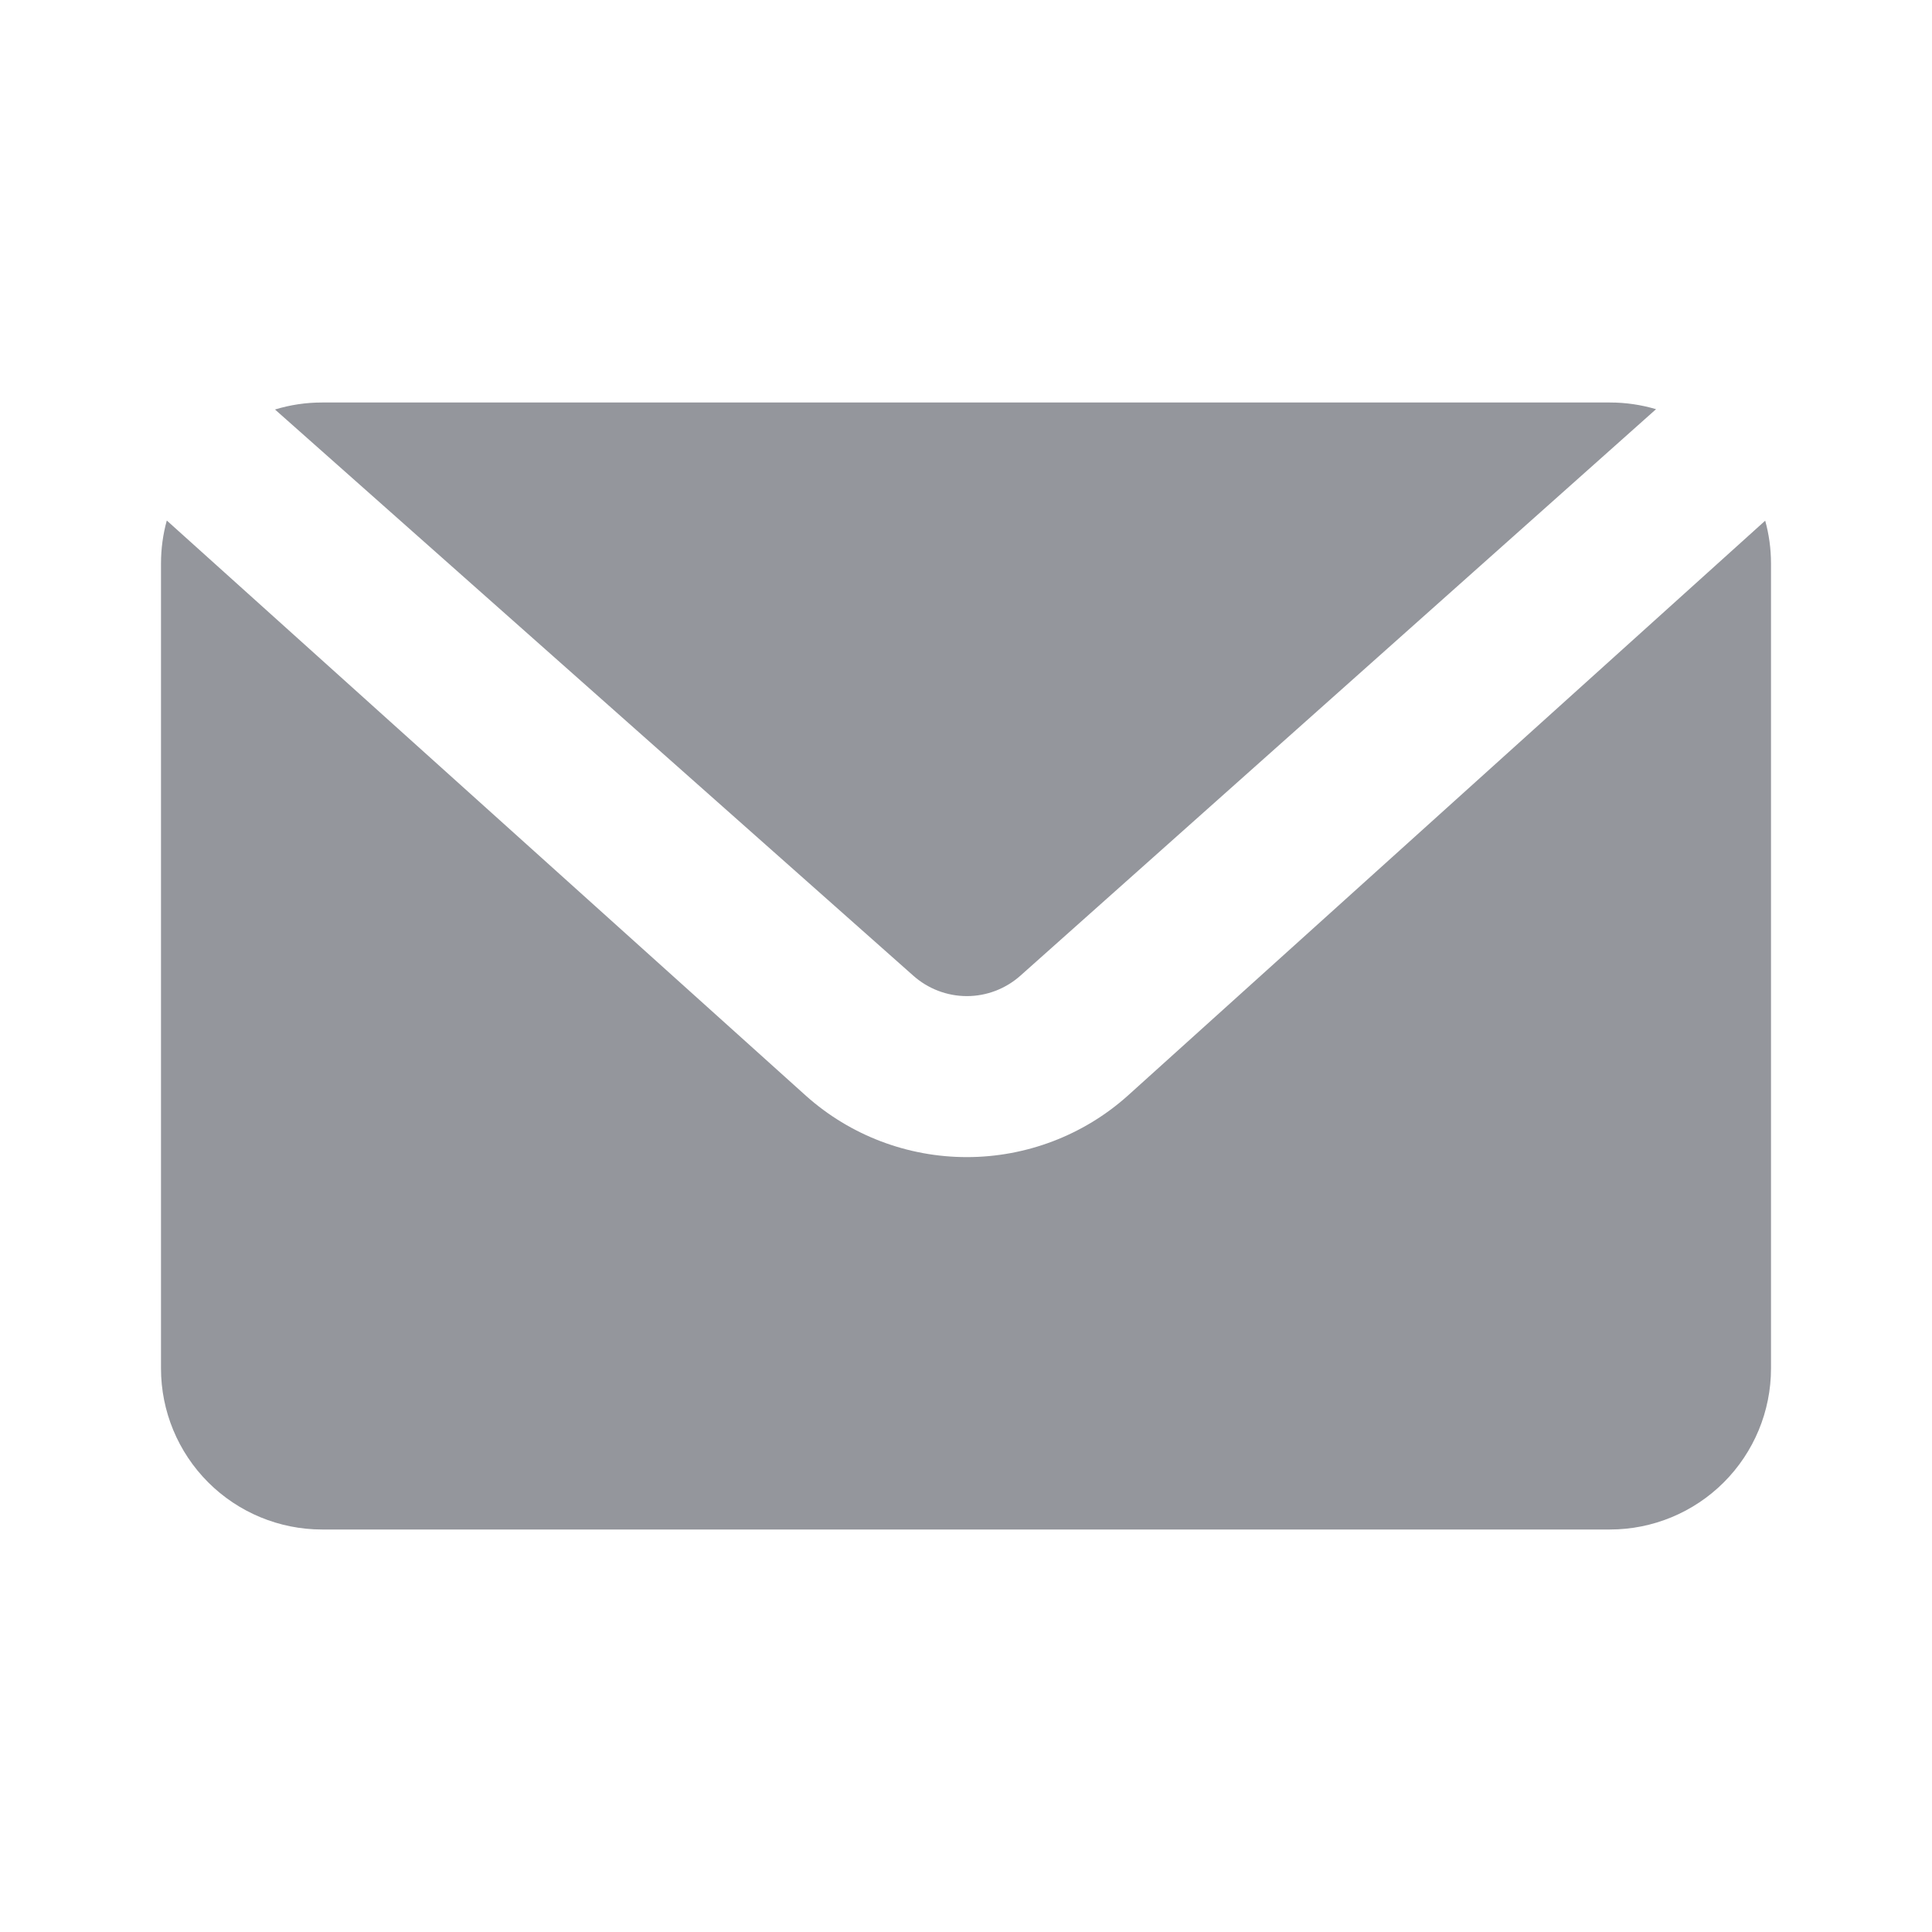
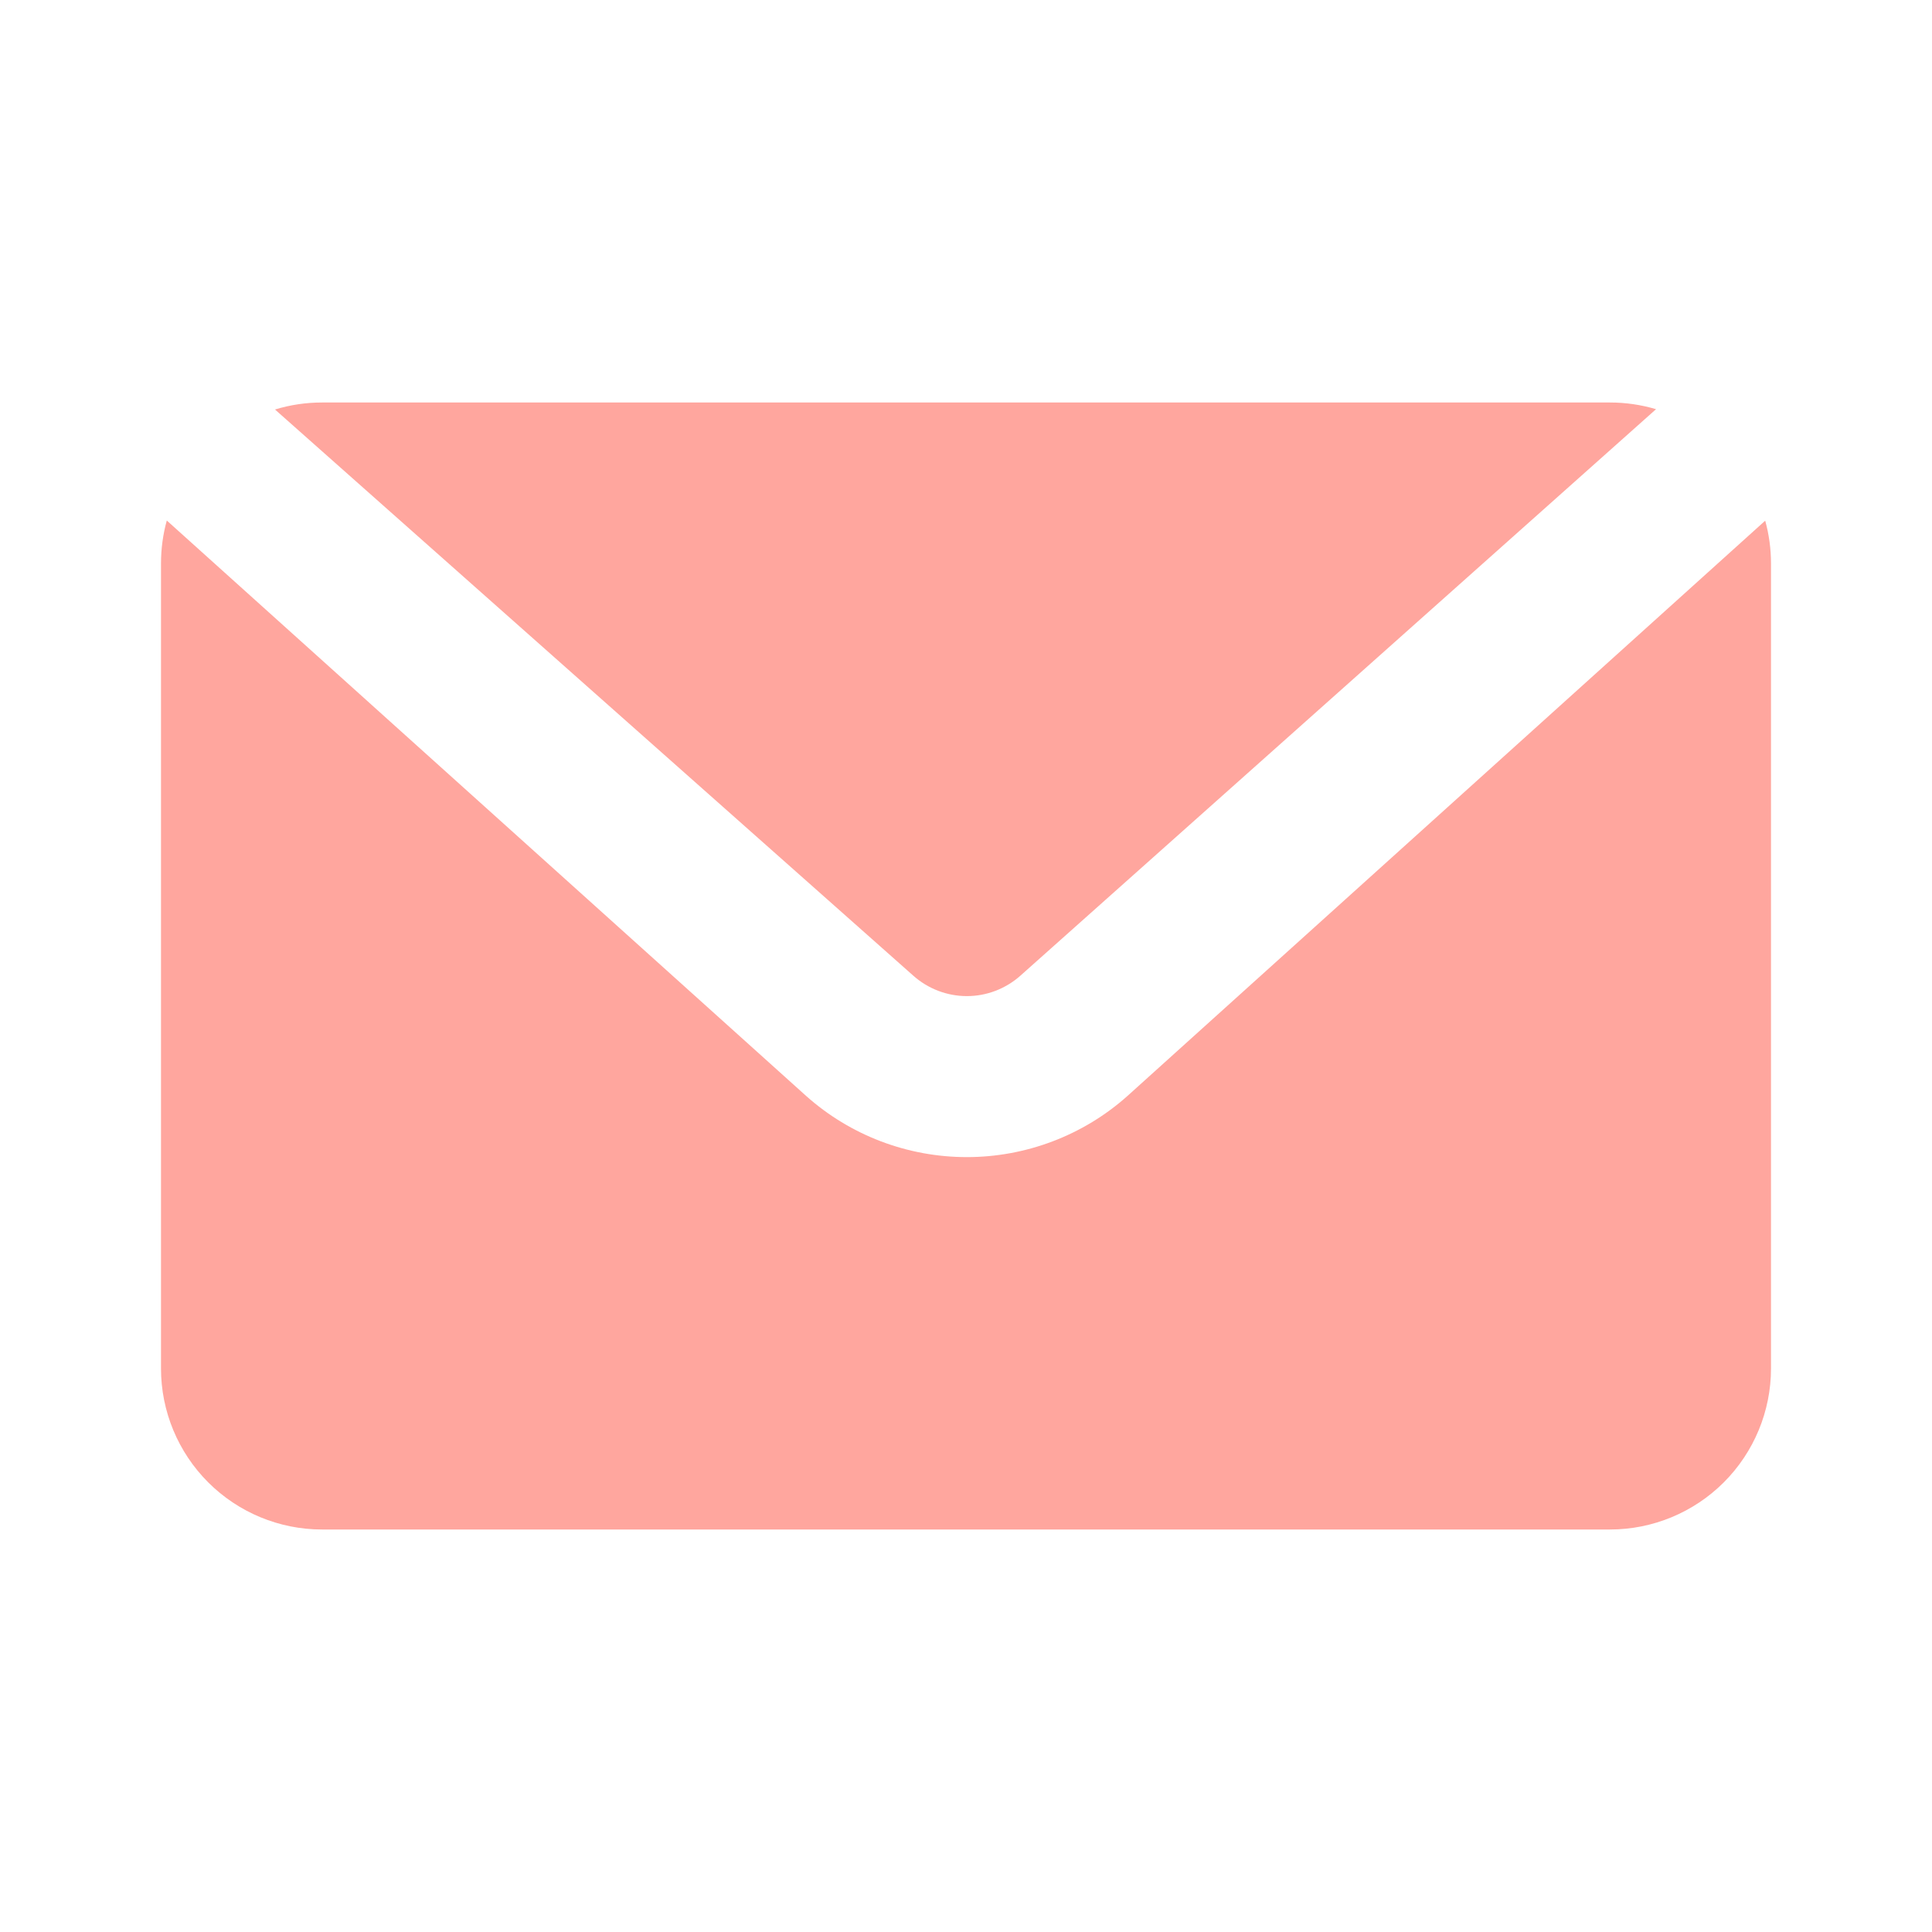
<svg xmlns="http://www.w3.org/2000/svg" width="24" height="24" viewBox="0 0 24 24" fill="none">
-   <path d="M20.572 5.083L12.676 12.12C12.493 12.283 12.256 12.374 12.011 12.374C11.765 12.374 11.528 12.283 11.345 12.12L3.416 5.087C3.605 5.029 3.802 5 4 5H20C20.194 5 20.386 5.028 20.572 5.083ZM21.928 6.468C21.975 6.638 22 6.816 22 7V17C22 17.53 21.789 18.039 21.414 18.414C21.039 18.789 20.53 19 20 19H4C3.47 19 2.961 18.789 2.586 18.414C2.211 18.039 2 17.53 2 17V7C2 6.815 2.025 6.636 2.072 6.466L10.014 13.614C10.563 14.104 11.274 14.374 12.01 14.374C12.746 14.374 13.457 14.104 14.006 13.614L21.928 6.468Z" fill="#94969C" />
+   <path d="M20.572 5.083L12.676 12.12C12.493 12.283 12.256 12.374 12.011 12.374C11.765 12.374 11.528 12.283 11.345 12.12L3.416 5.087C3.605 5.029 3.802 5 4 5H20C20.194 5 20.386 5.028 20.572 5.083ZM21.928 6.468C21.975 6.638 22 6.816 22 7V17C22 17.53 21.789 18.039 21.414 18.414C21.039 18.789 20.53 19 20 19H4C3.47 19 2.961 18.789 2.586 18.414C2.211 18.039 2 17.53 2 17V7C2 6.815 2.025 6.636 2.072 6.466L10.014 13.614C10.563 14.104 11.274 14.374 12.01 14.374C12.746 14.374 13.457 14.104 14.006 13.614L21.928 6.468Z" fill="#FFA69E" />
</svg>
